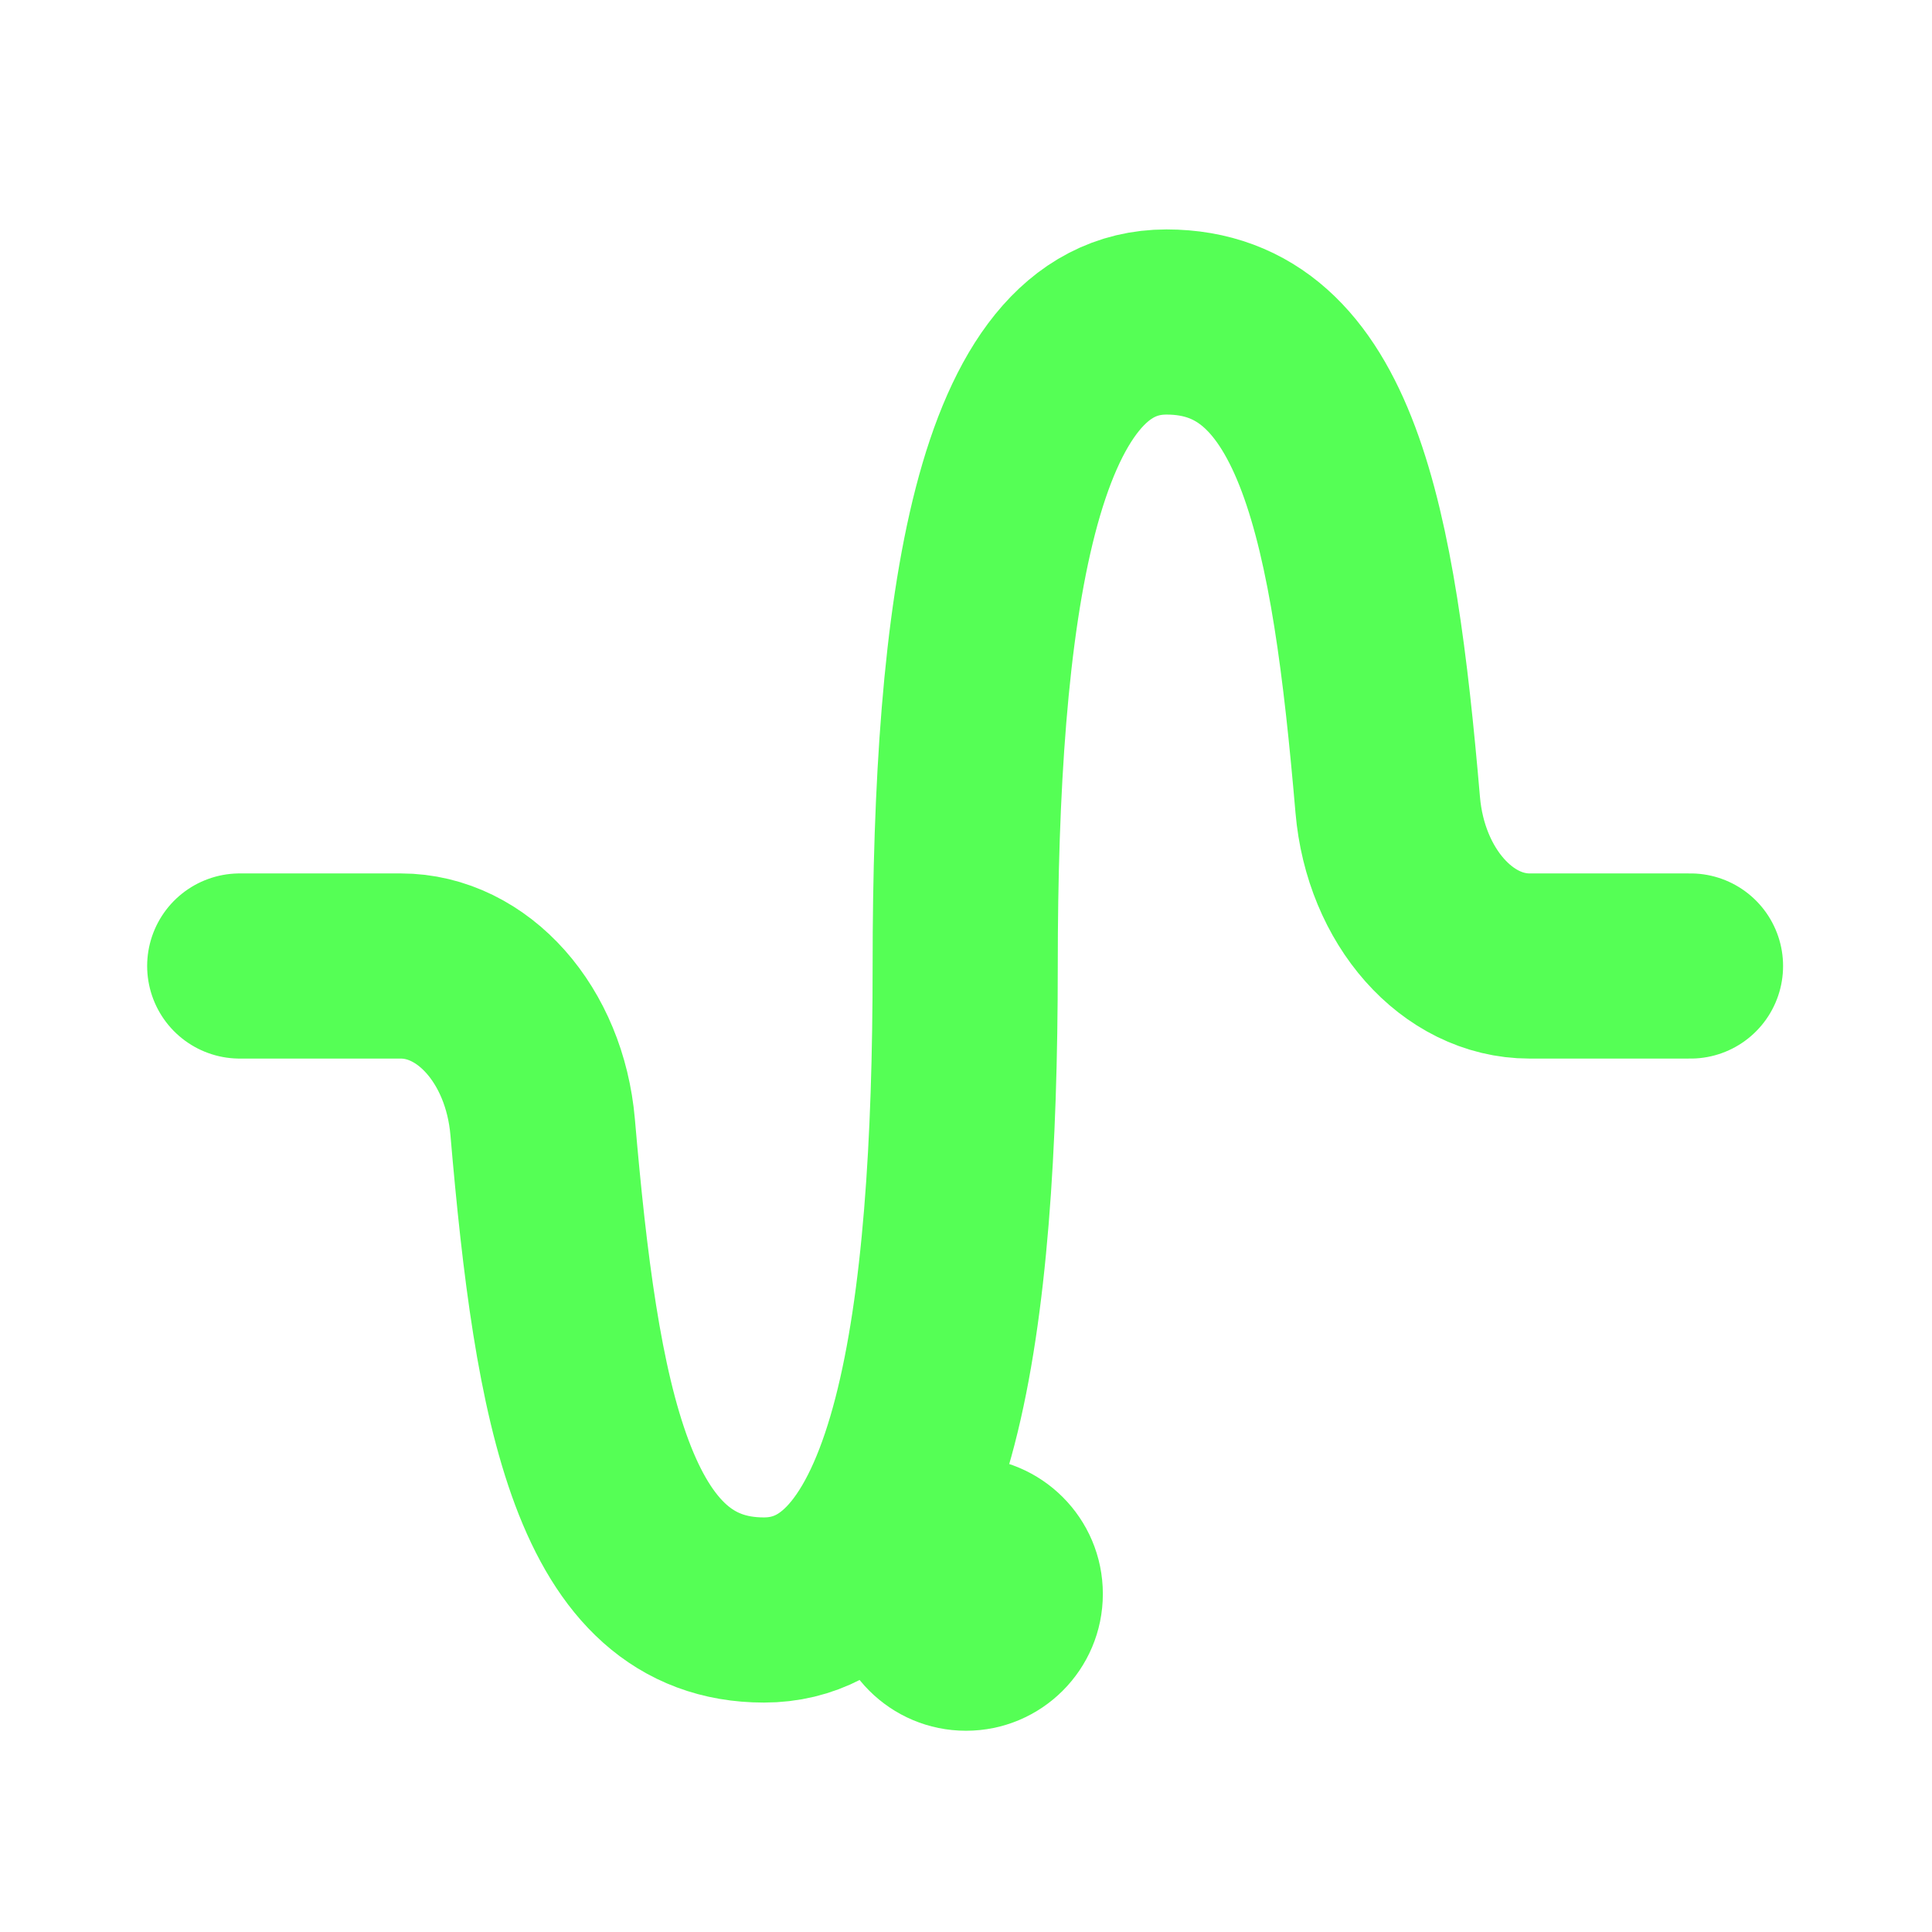
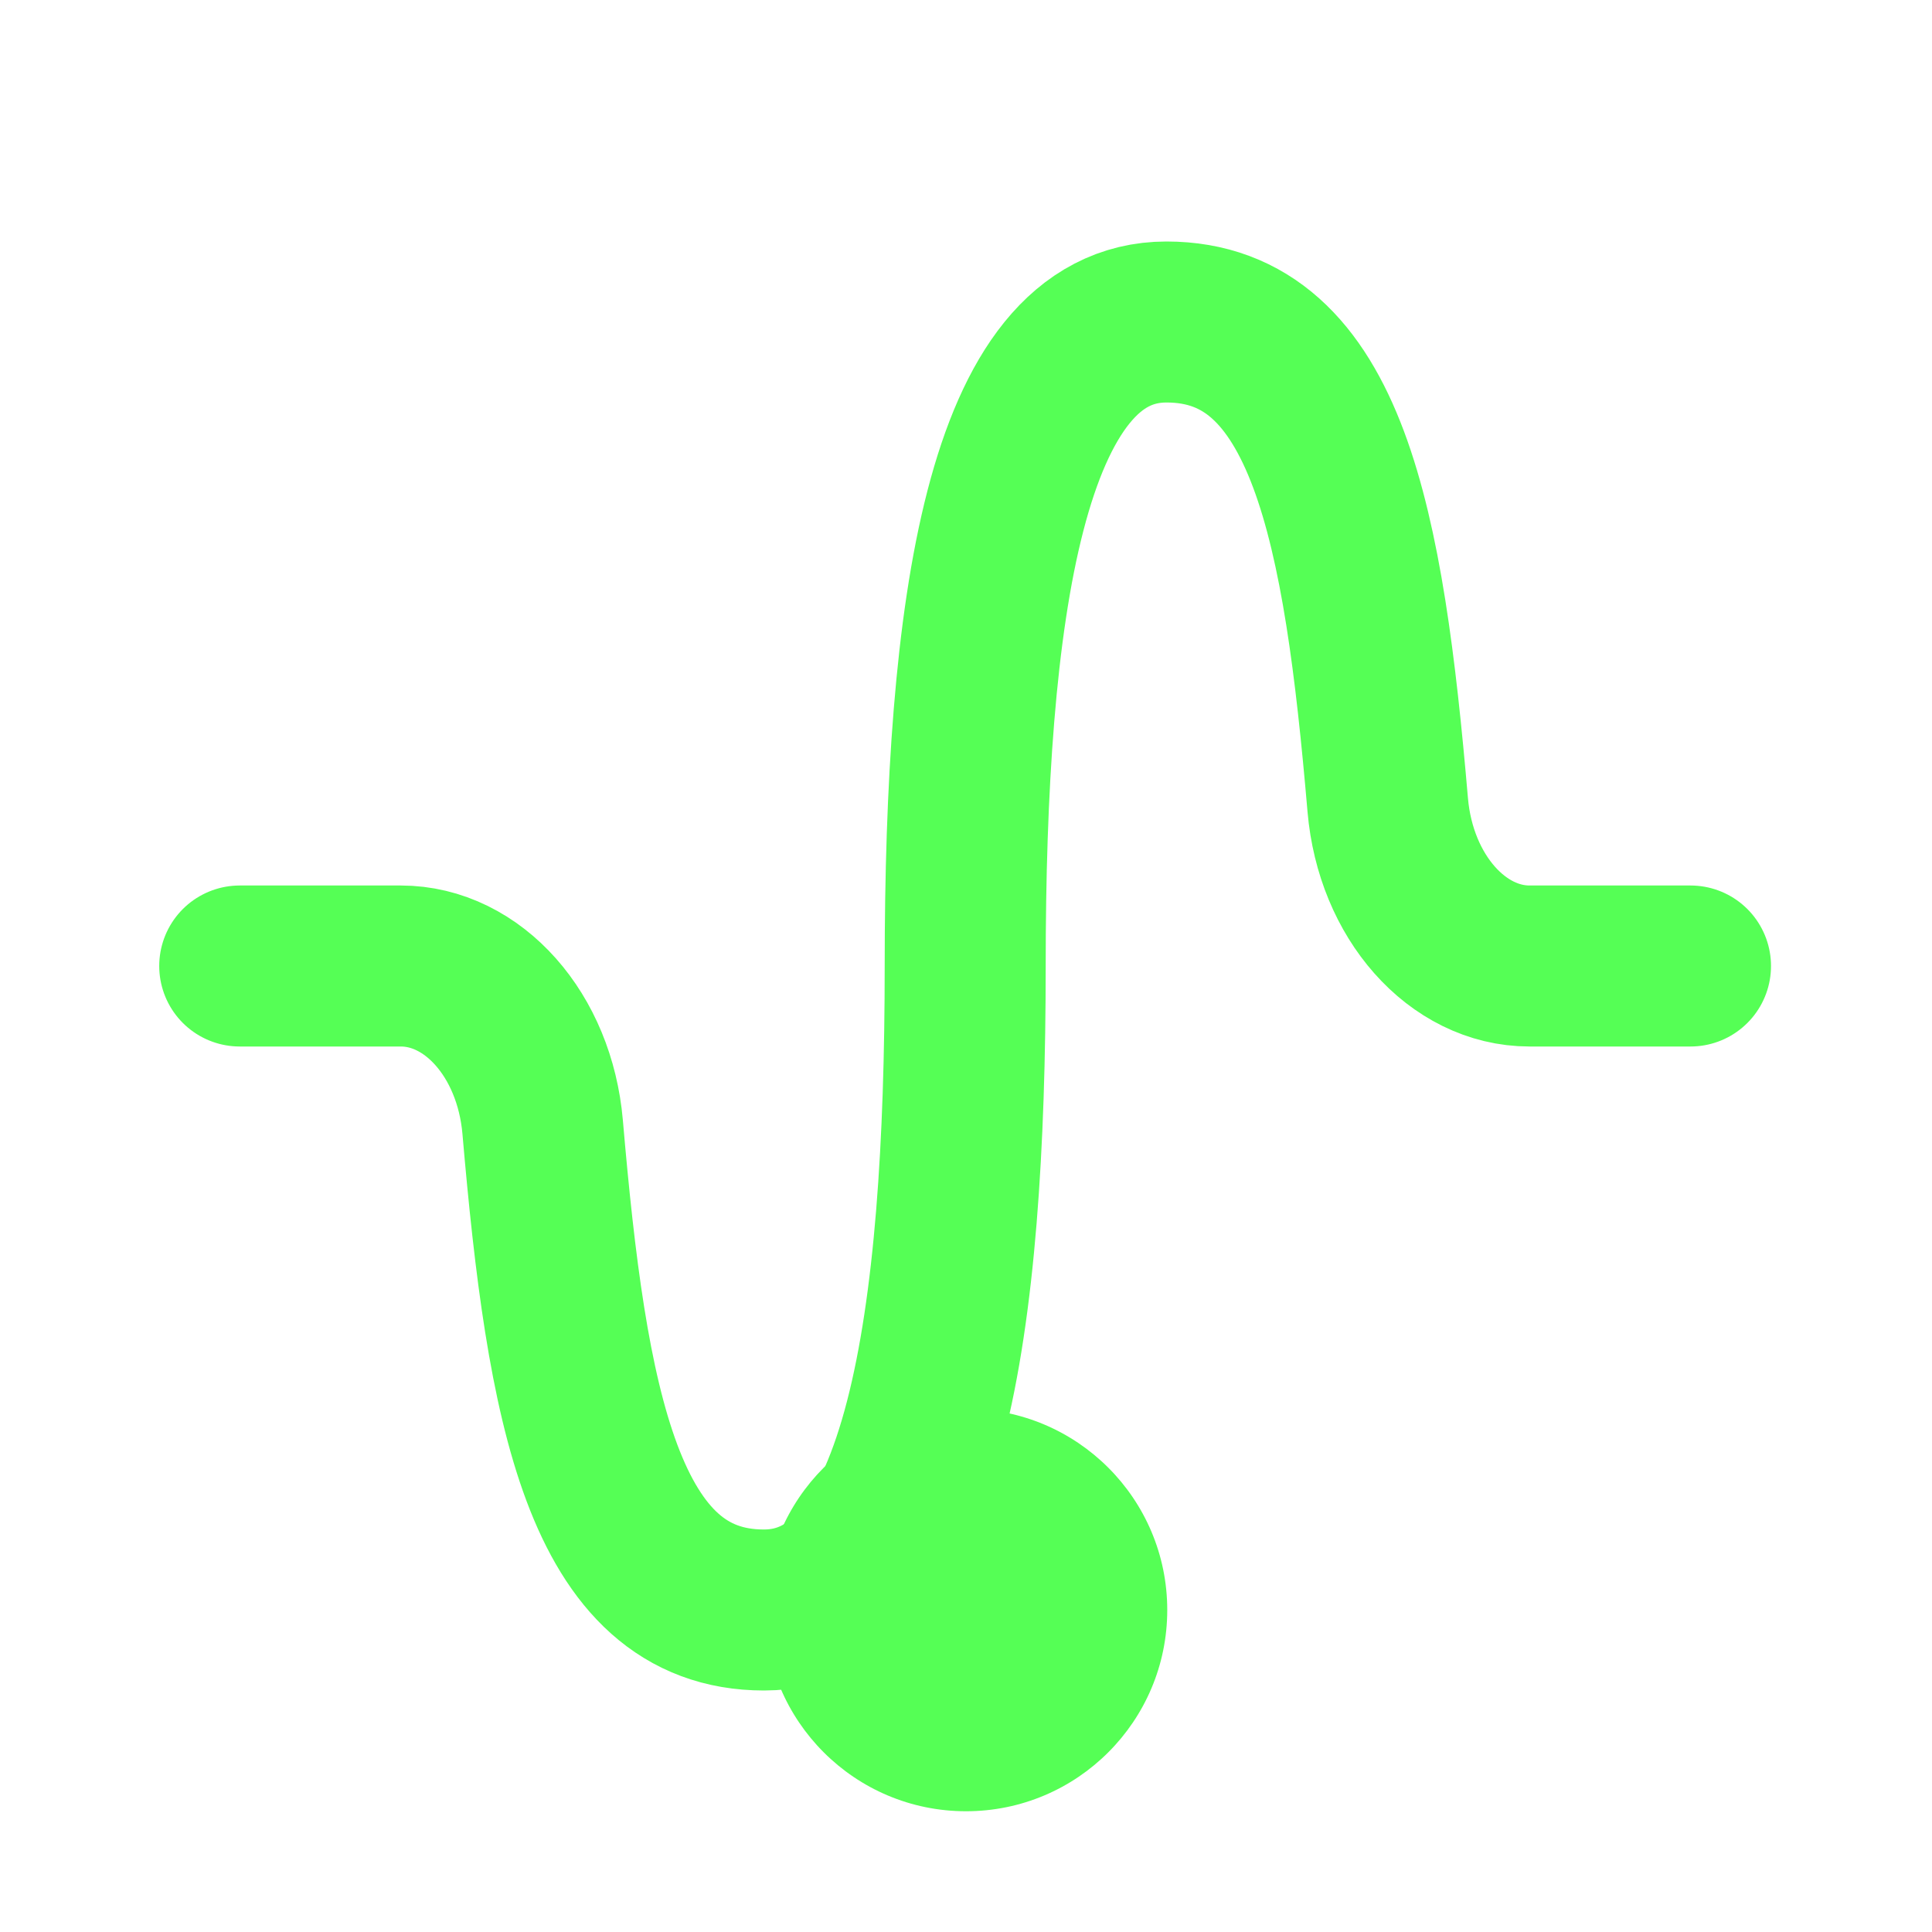
- <svg xmlns="http://www.w3.org/2000/svg" width="52" height="52" viewBox="0 0 24 24">
-   <path d="M21 12h-2c-.894 0 -1.662 -.857 -1.761 -2c-.296 -3.45 -.749 -6 -2.749 -6s-2.5 3.582 -2.5 8s-.5 8 -2.5 8s-2.452 -2.547 -2.749 -6c-.1 -1.147 -.867 -2 -1.763 -2h-2" fill="none" stroke="#55FF55" stroke-width="2.3" stroke-linecap="round" stroke-linejoin="round" />
-   <circle cx="12" cy="19.8" r="1.7" fill="#55FF55" />
+ <svg xmlns="http://www.w3.org/2000/svg" width="48" height="48" viewBox="0 0 24 24">
+   <path d="M21 12h-2c-.894 0 -1.662 -.857 -1.761 -2c-.296 -3.45 -.749 -6 -2.749 -6s-2.5 3.582 -2.5 8s-.5 8 -2.5 8s-2.452 -2.547 -2.749 -6c-.1 -1.147 -.867 -2 -1.763 -2h-2" fill="none" stroke="#55FF55" stroke-width="2" stroke-linecap="round" stroke-linejoin="round" />
+   <circle cx="12" cy="20" r="2.5" fill="#55FF55" />
</svg>
